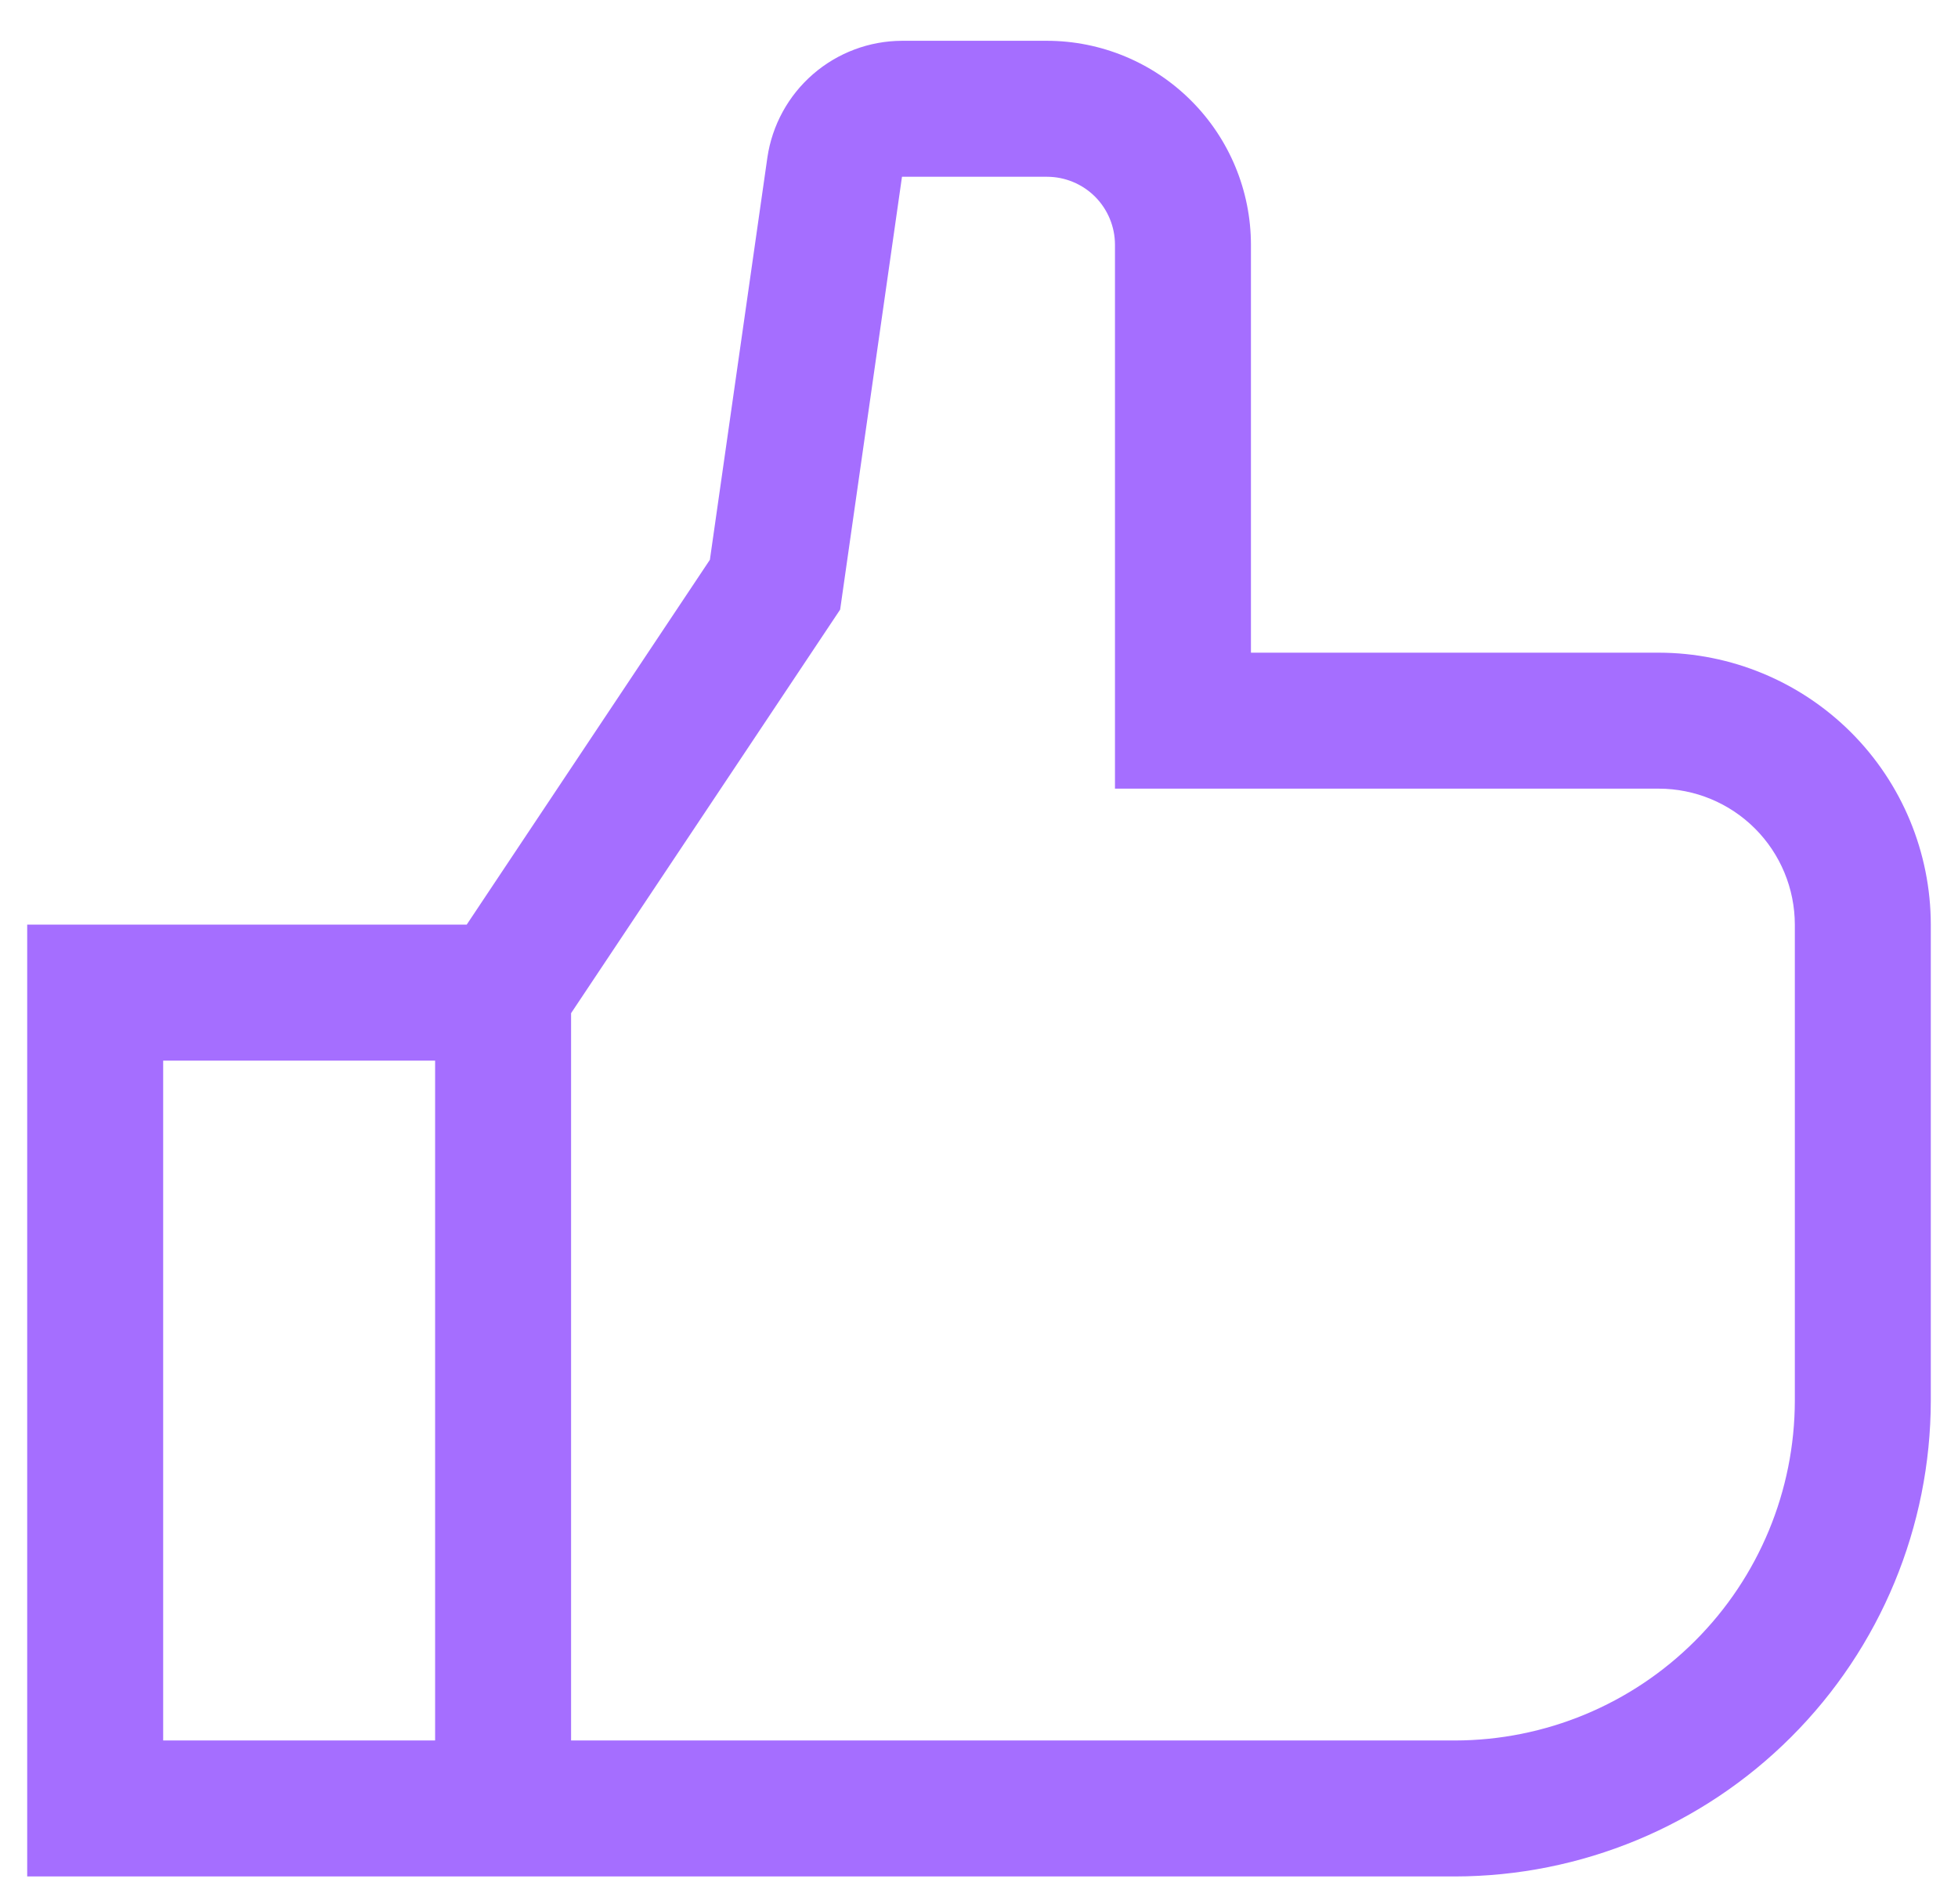
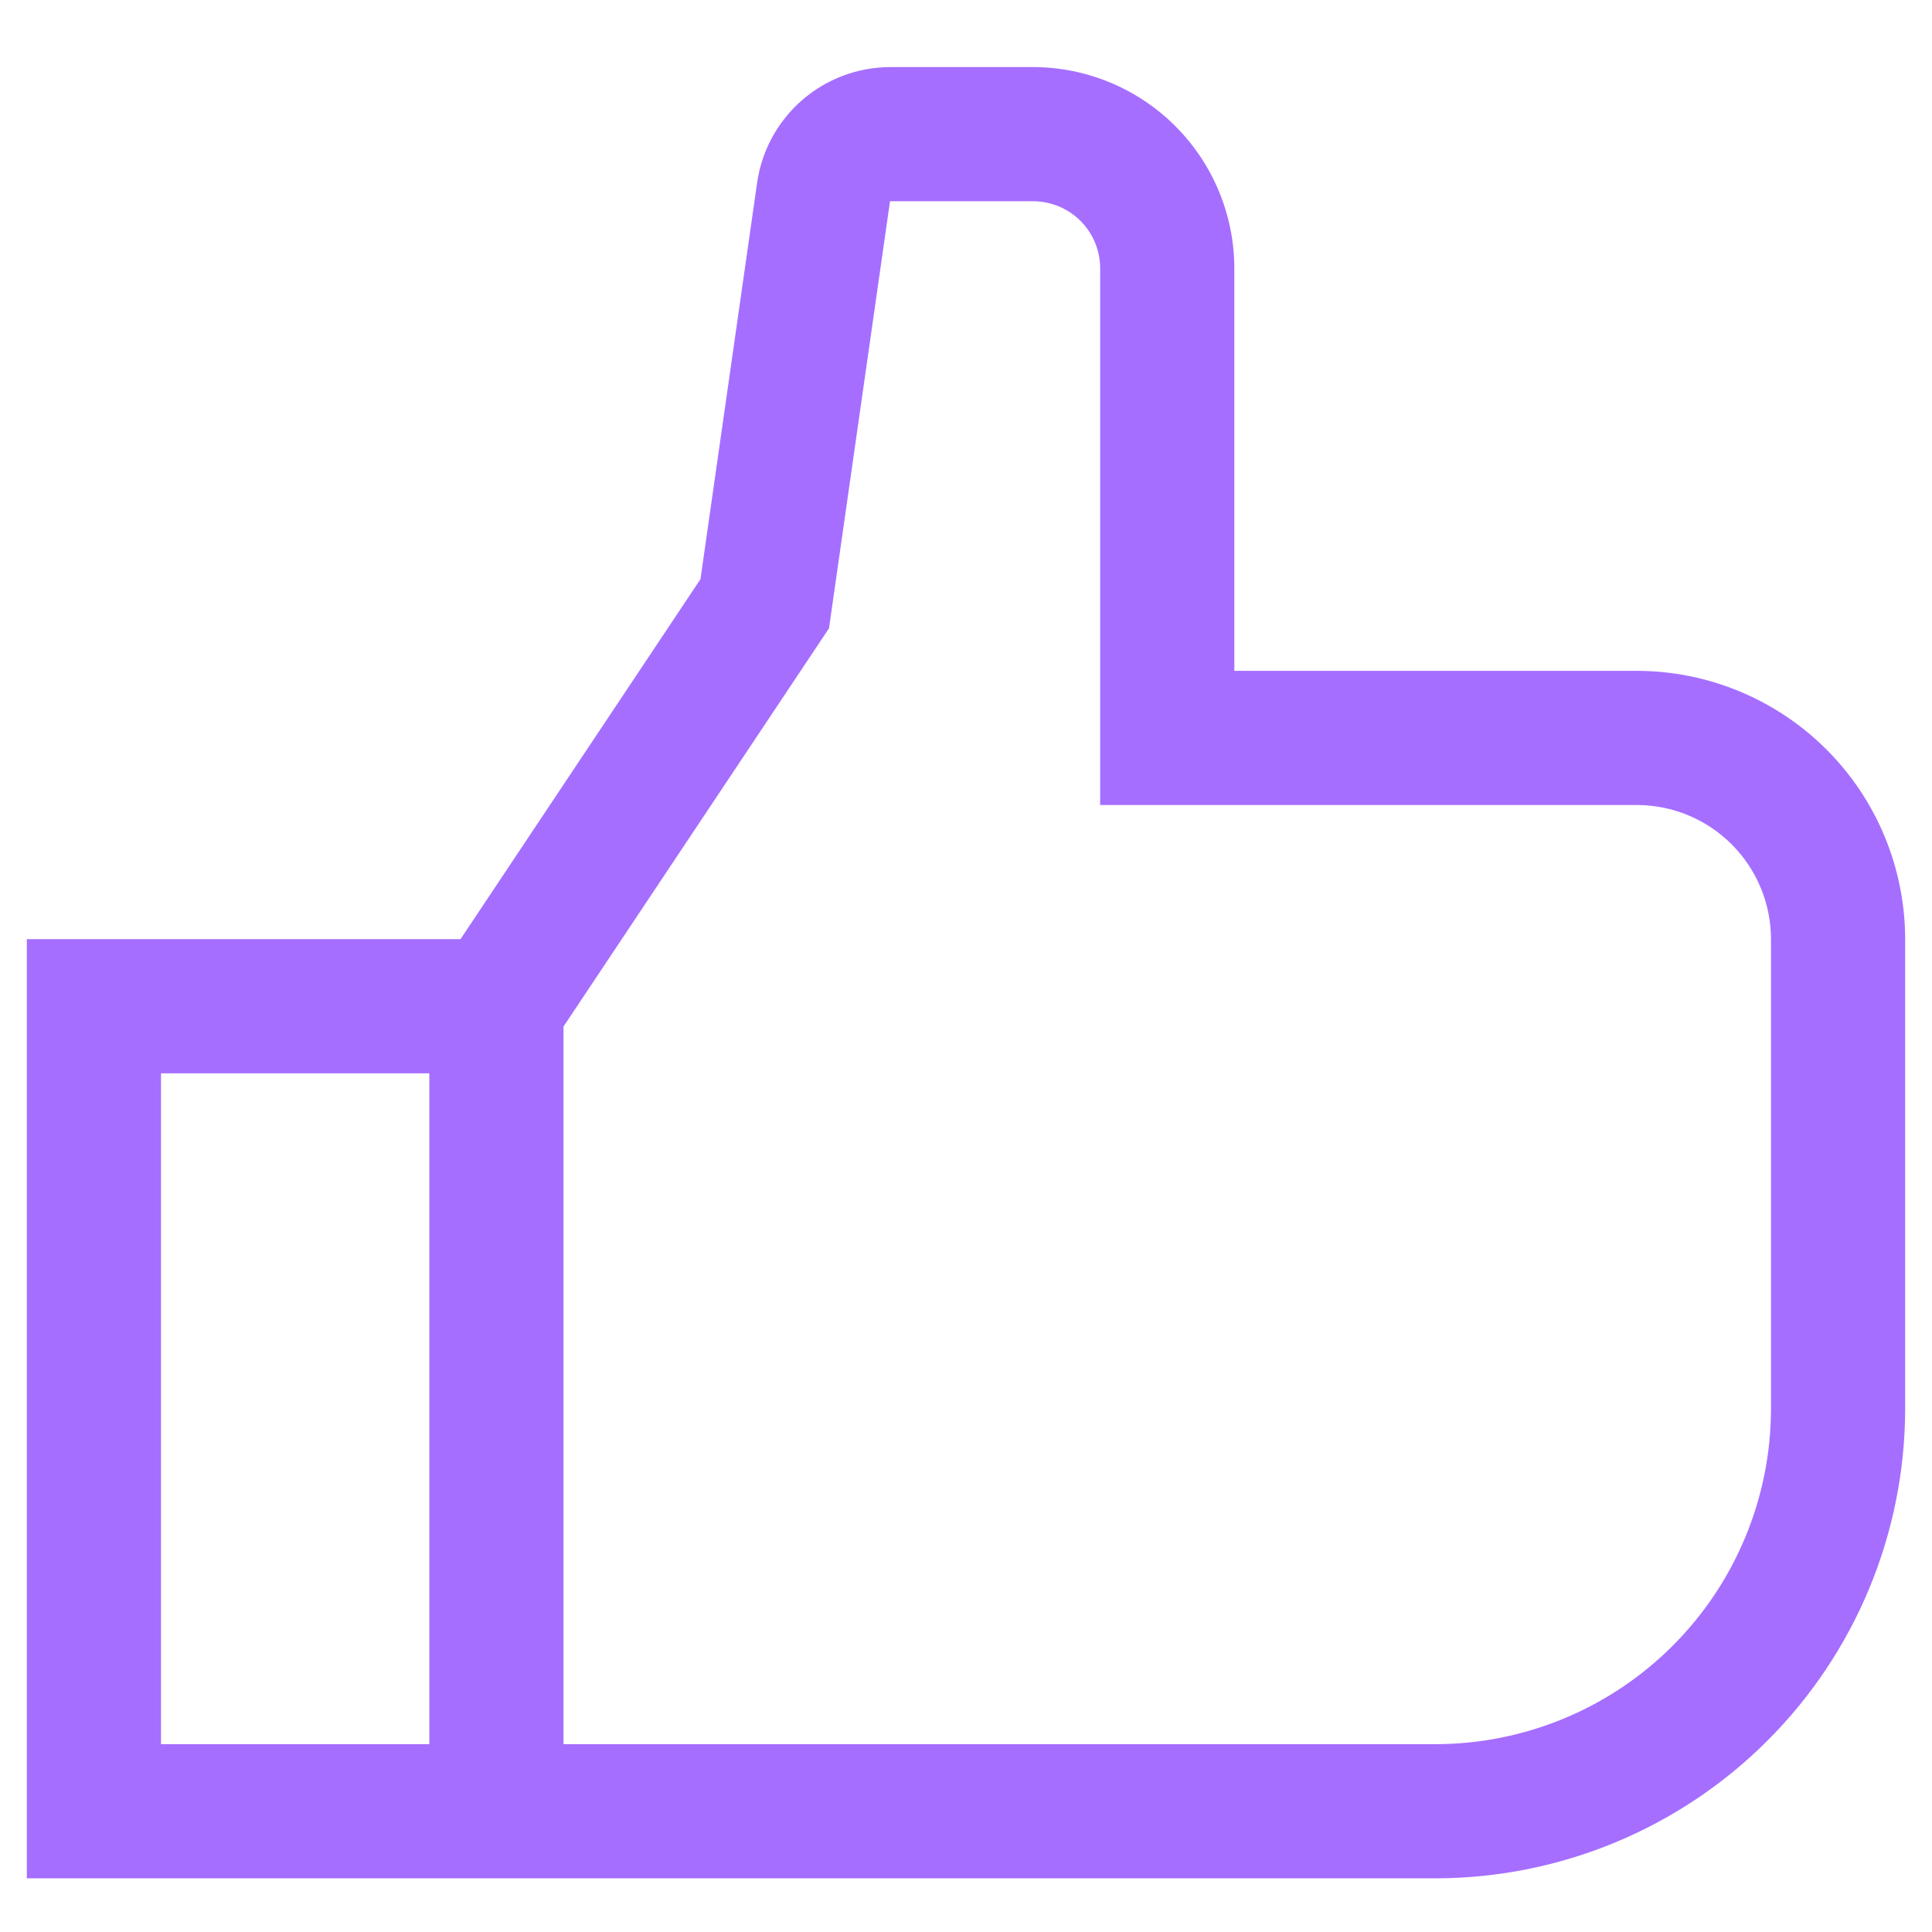
- <svg xmlns="http://www.w3.org/2000/svg" width="36" height="35" viewBox="0 0 36 35" fill="none">
+ <svg xmlns="http://www.w3.org/2000/svg" width="24" height="24" viewBox="0 0 36 35" fill="none">
  <path d="M30.5 12H23V4.5C22.999 3.506 22.604 2.553 21.9 1.85C21.197 1.147 20.244 0.751 19.25 0.75H16.584C15.983 0.752 15.402 0.97 14.948 1.364C14.494 1.758 14.196 2.302 14.109 2.897L13.052 10.292L8.581 17H0.5V34.5H26.75C29.07 34.497 31.294 33.575 32.934 31.934C34.575 30.294 35.497 28.07 35.5 25.75V17C35.498 15.674 34.971 14.403 34.034 13.466C33.096 12.529 31.826 12.002 30.5 12V12ZM8 32H3V19.5H8V32ZM33 25.75C32.998 27.407 32.339 28.996 31.167 30.167C29.996 31.339 28.407 31.998 26.75 32H10.5V18.628L15.447 11.208L16.584 3.25H19.25C19.581 3.25 19.899 3.382 20.134 3.616C20.368 3.851 20.5 4.169 20.5 4.5V14.5H30.5C31.163 14.501 31.798 14.764 32.267 15.233C32.736 15.702 32.999 16.337 33 17V25.75Z" fill="#A56EFF" />
</svg>
